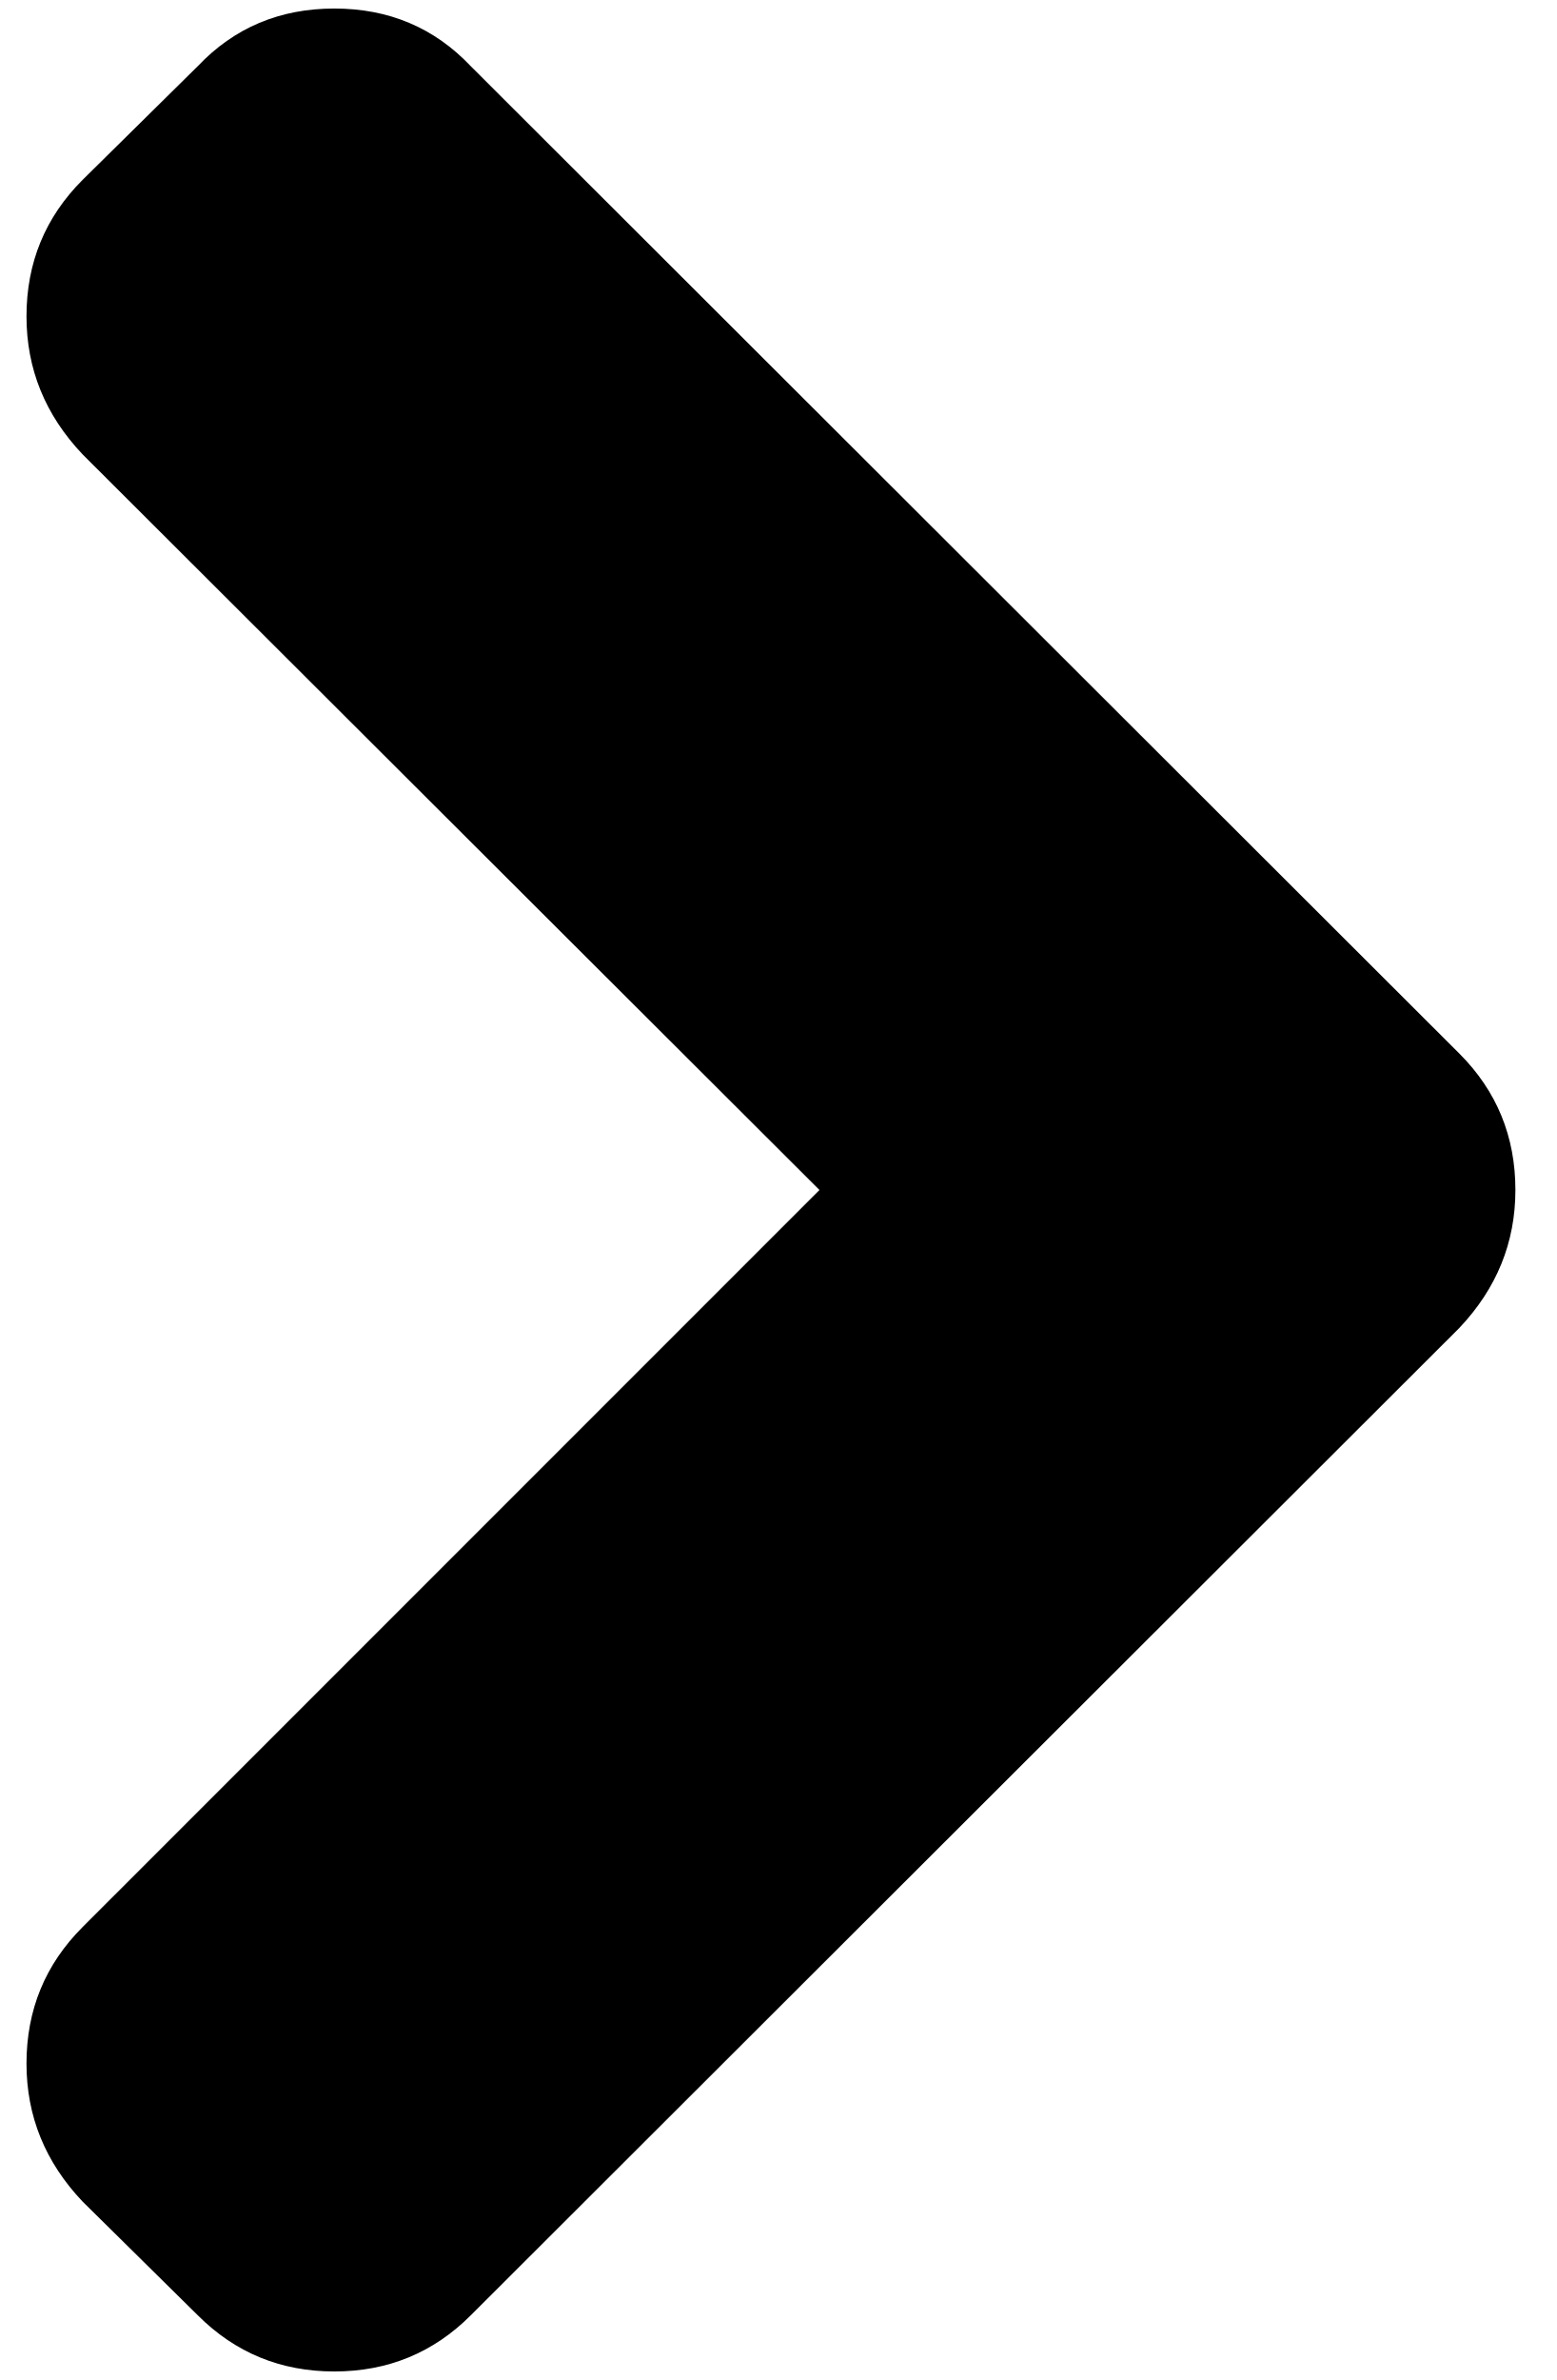
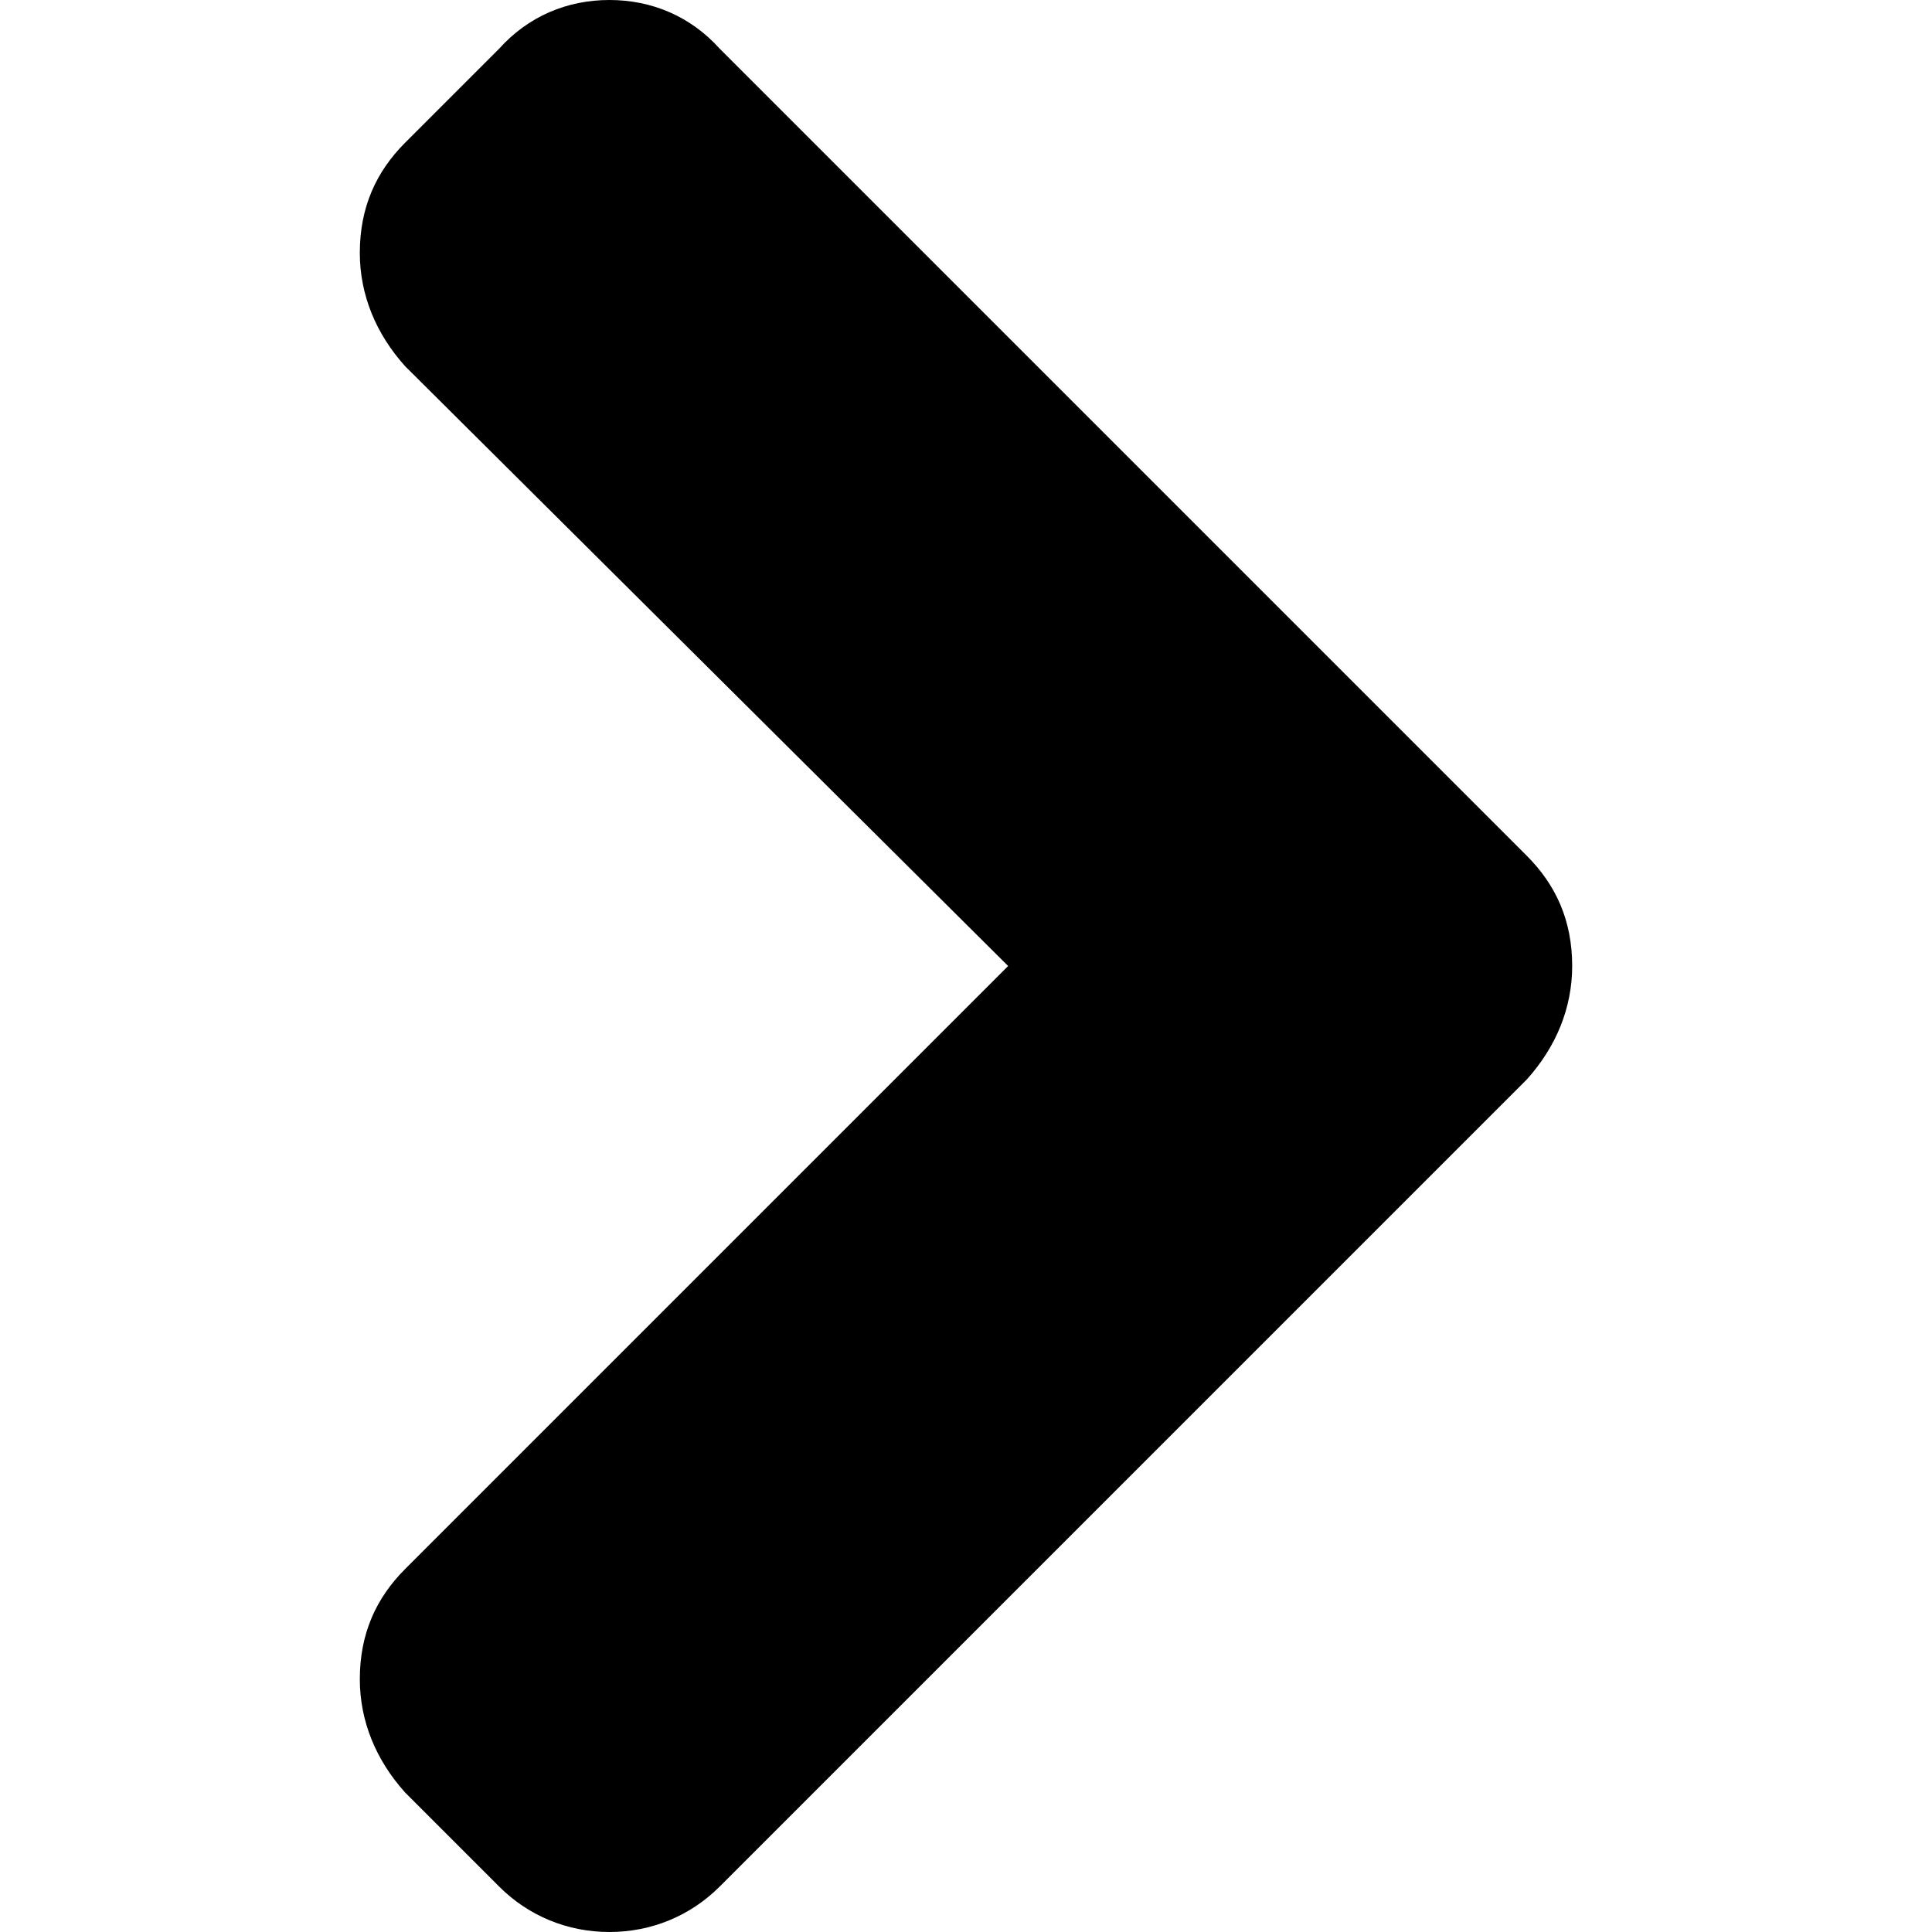
- <svg xmlns="http://www.w3.org/2000/svg" version="1.1" id="Layer_1" x="0px" y="0px" width="39.25px" height="60px" viewBox="0 0 39.25 60" enable-background="new 0 0 39.25 60" xml:space="preserve">
+ <svg xmlns="http://www.w3.org/2000/svg" version="1.1" id="Layer_1" x="0px" y="0px" viewBox="-295.3 367.2 59.6 59.6" enable-background="new -295.3 367.2 59.6 59.6" xml:space="preserve">
  <g>
-     <path d="M38.215,29.999c0,1.325-0.472,2.485-1.415,3.48L11.871,58.37c-0.943,0.943-2.09,1.415-3.441,1.415   c-1.351,0-2.498-0.472-3.441-1.415l-2.906-2.868c-0.943-0.994-1.415-2.154-1.415-3.48c0-1.351,0.472-2.498,1.415-3.441L20.665,30   L2.083,11.455c-0.943-0.994-1.415-2.154-1.415-3.48c0-1.351,0.472-2.498,1.415-3.441l2.906-2.868   C5.907,0.699,7.054,0.215,8.43,0.215c1.376,0,2.523,0.484,3.441,1.453L36.8,26.559c0.943,0.943,1.415,2.09,1.415,3.441V29.999z" />
+     <path d="M-246.8,397c0,1.3-0.5,2.5-1.4,3.5l-24.9,24.9c-0.9,0.9-2.1,1.4-3.4,1.4s-2.5-0.5-3.4-1.4l-2.9-2.9c-0.9-1-1.4-2.2-1.4-3.5   c0-1.4,0.5-2.5,1.4-3.4l18.6-18.6l-18.6-18.5c-0.9-1-1.4-2.2-1.4-3.5c0-1.4,0.5-2.5,1.4-3.4l2.9-2.9c0.9-1,2.1-1.5,3.4-1.5   s2.5,0.5,3.4,1.5l24.9,24.9C-247.3,394.5-246.8,395.6-246.8,397L-246.8,397z" />
  </g>
</svg>
